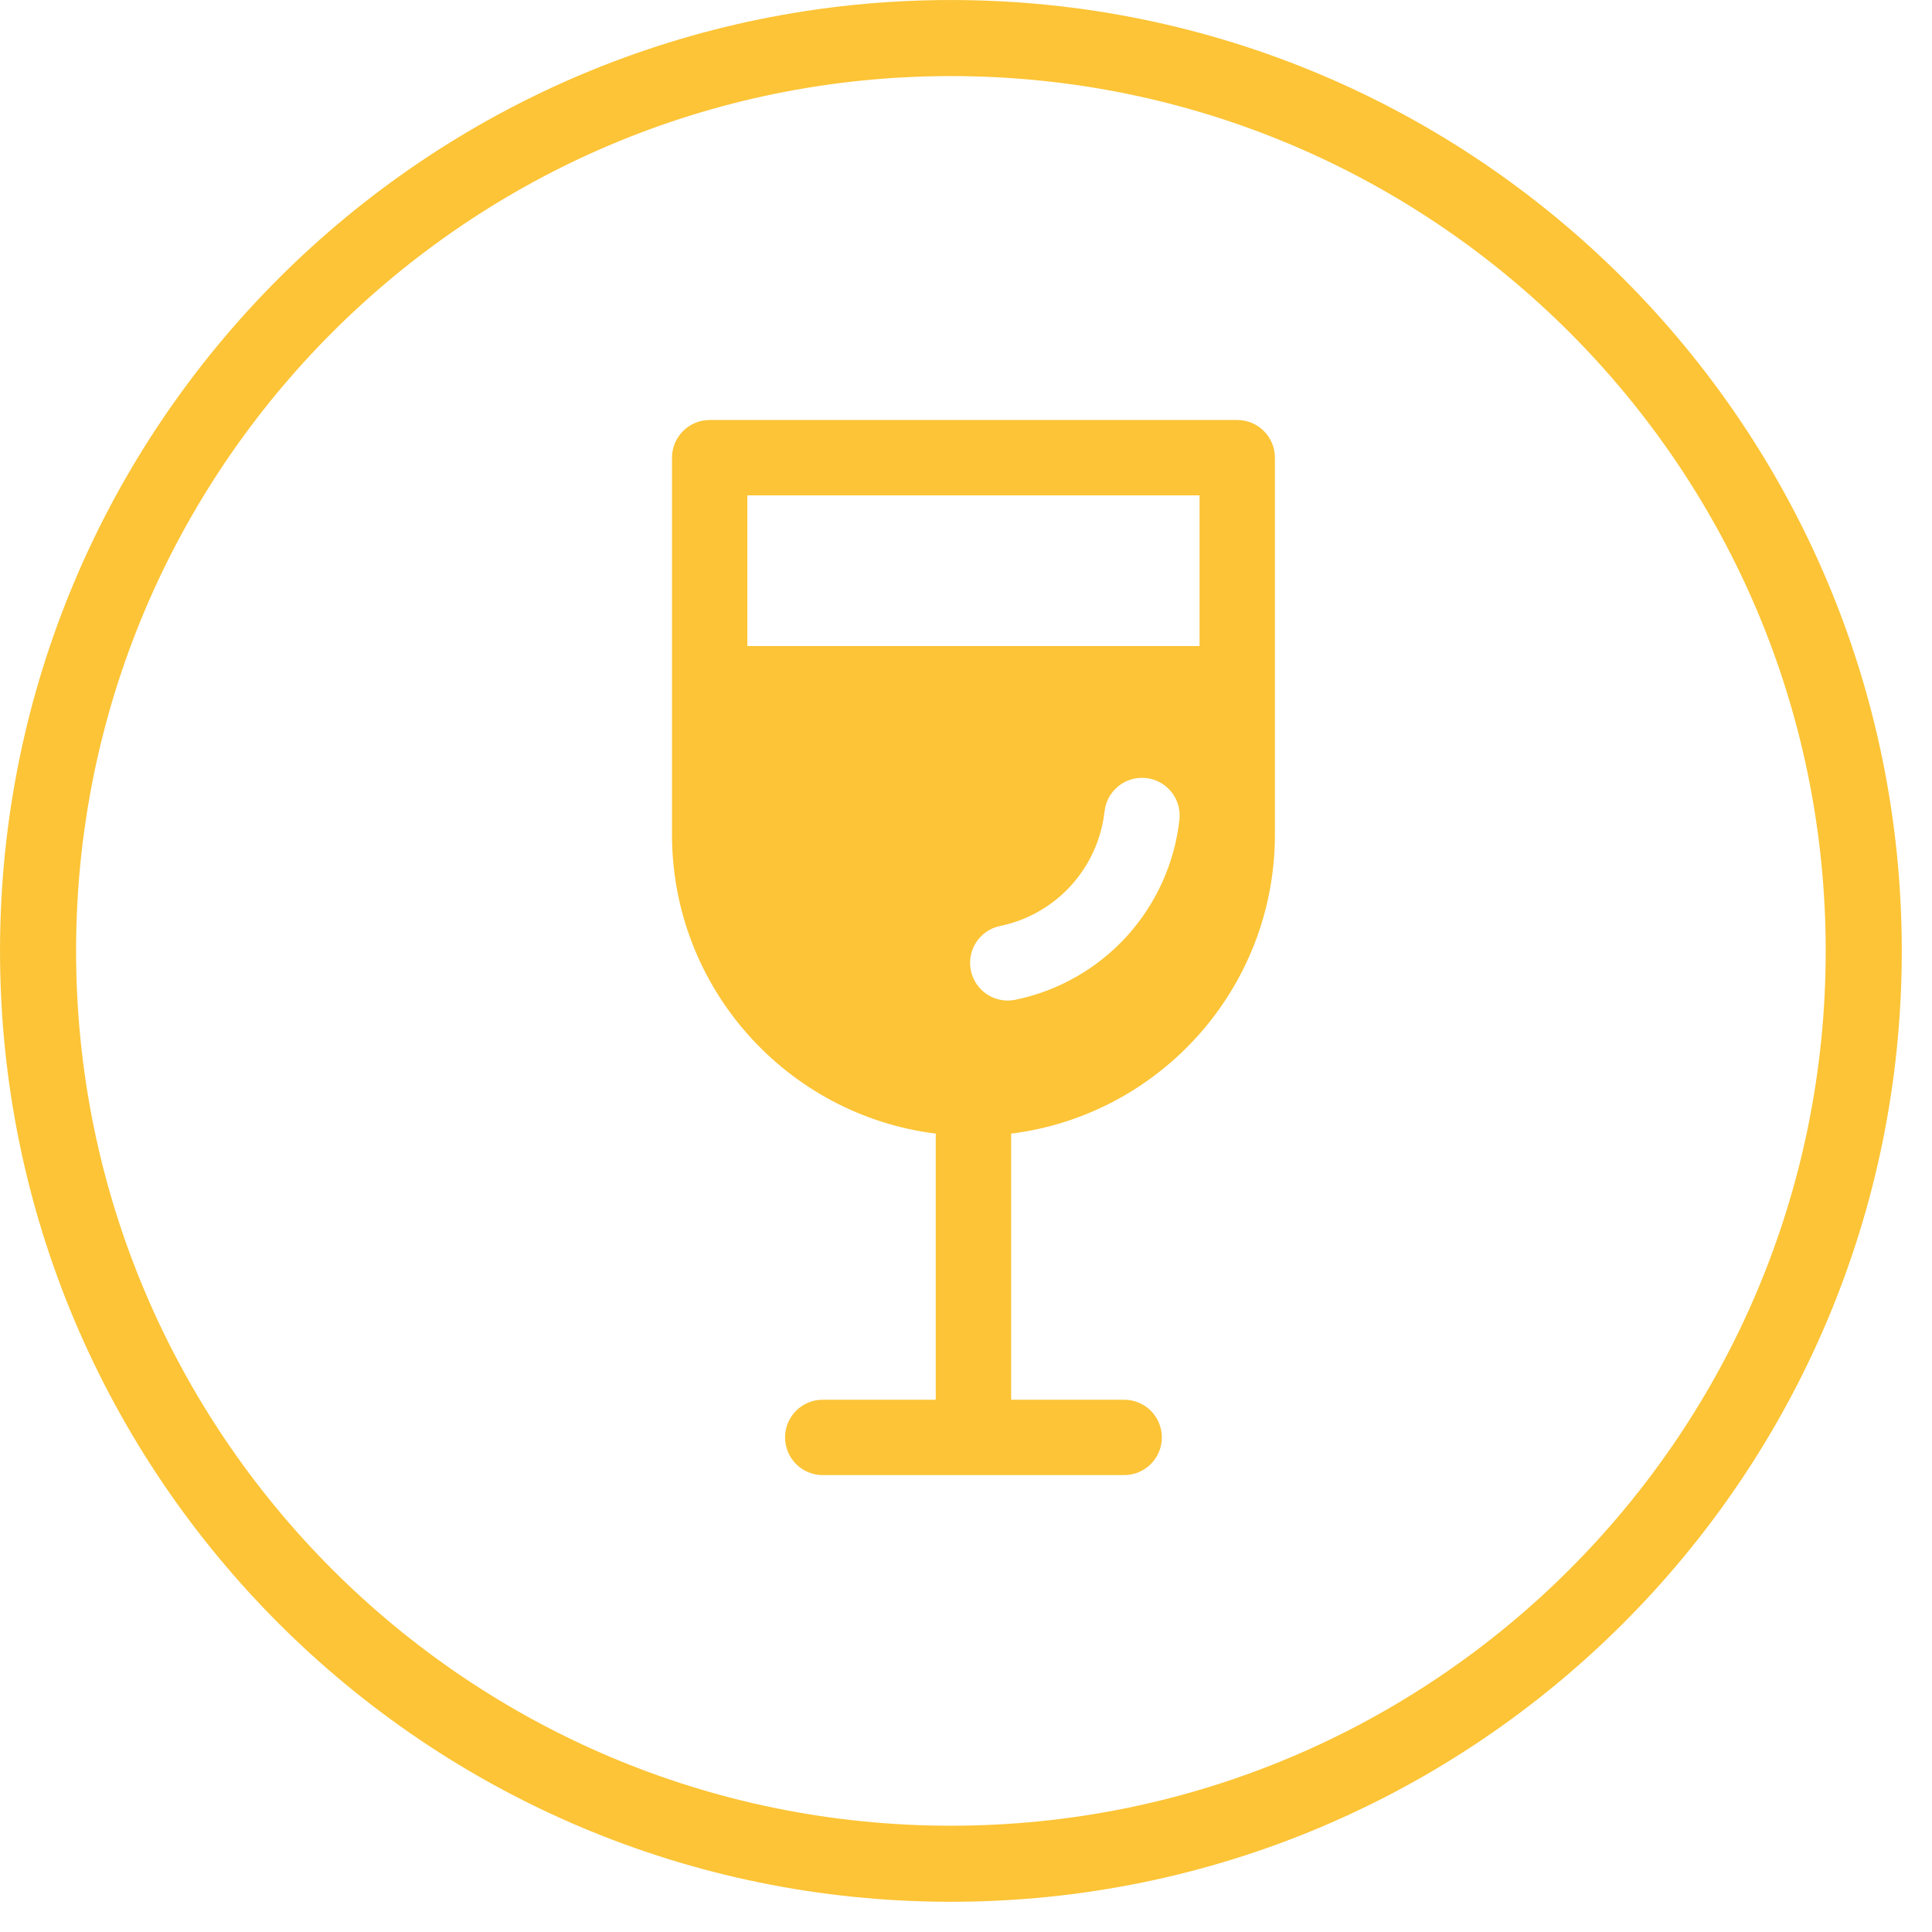
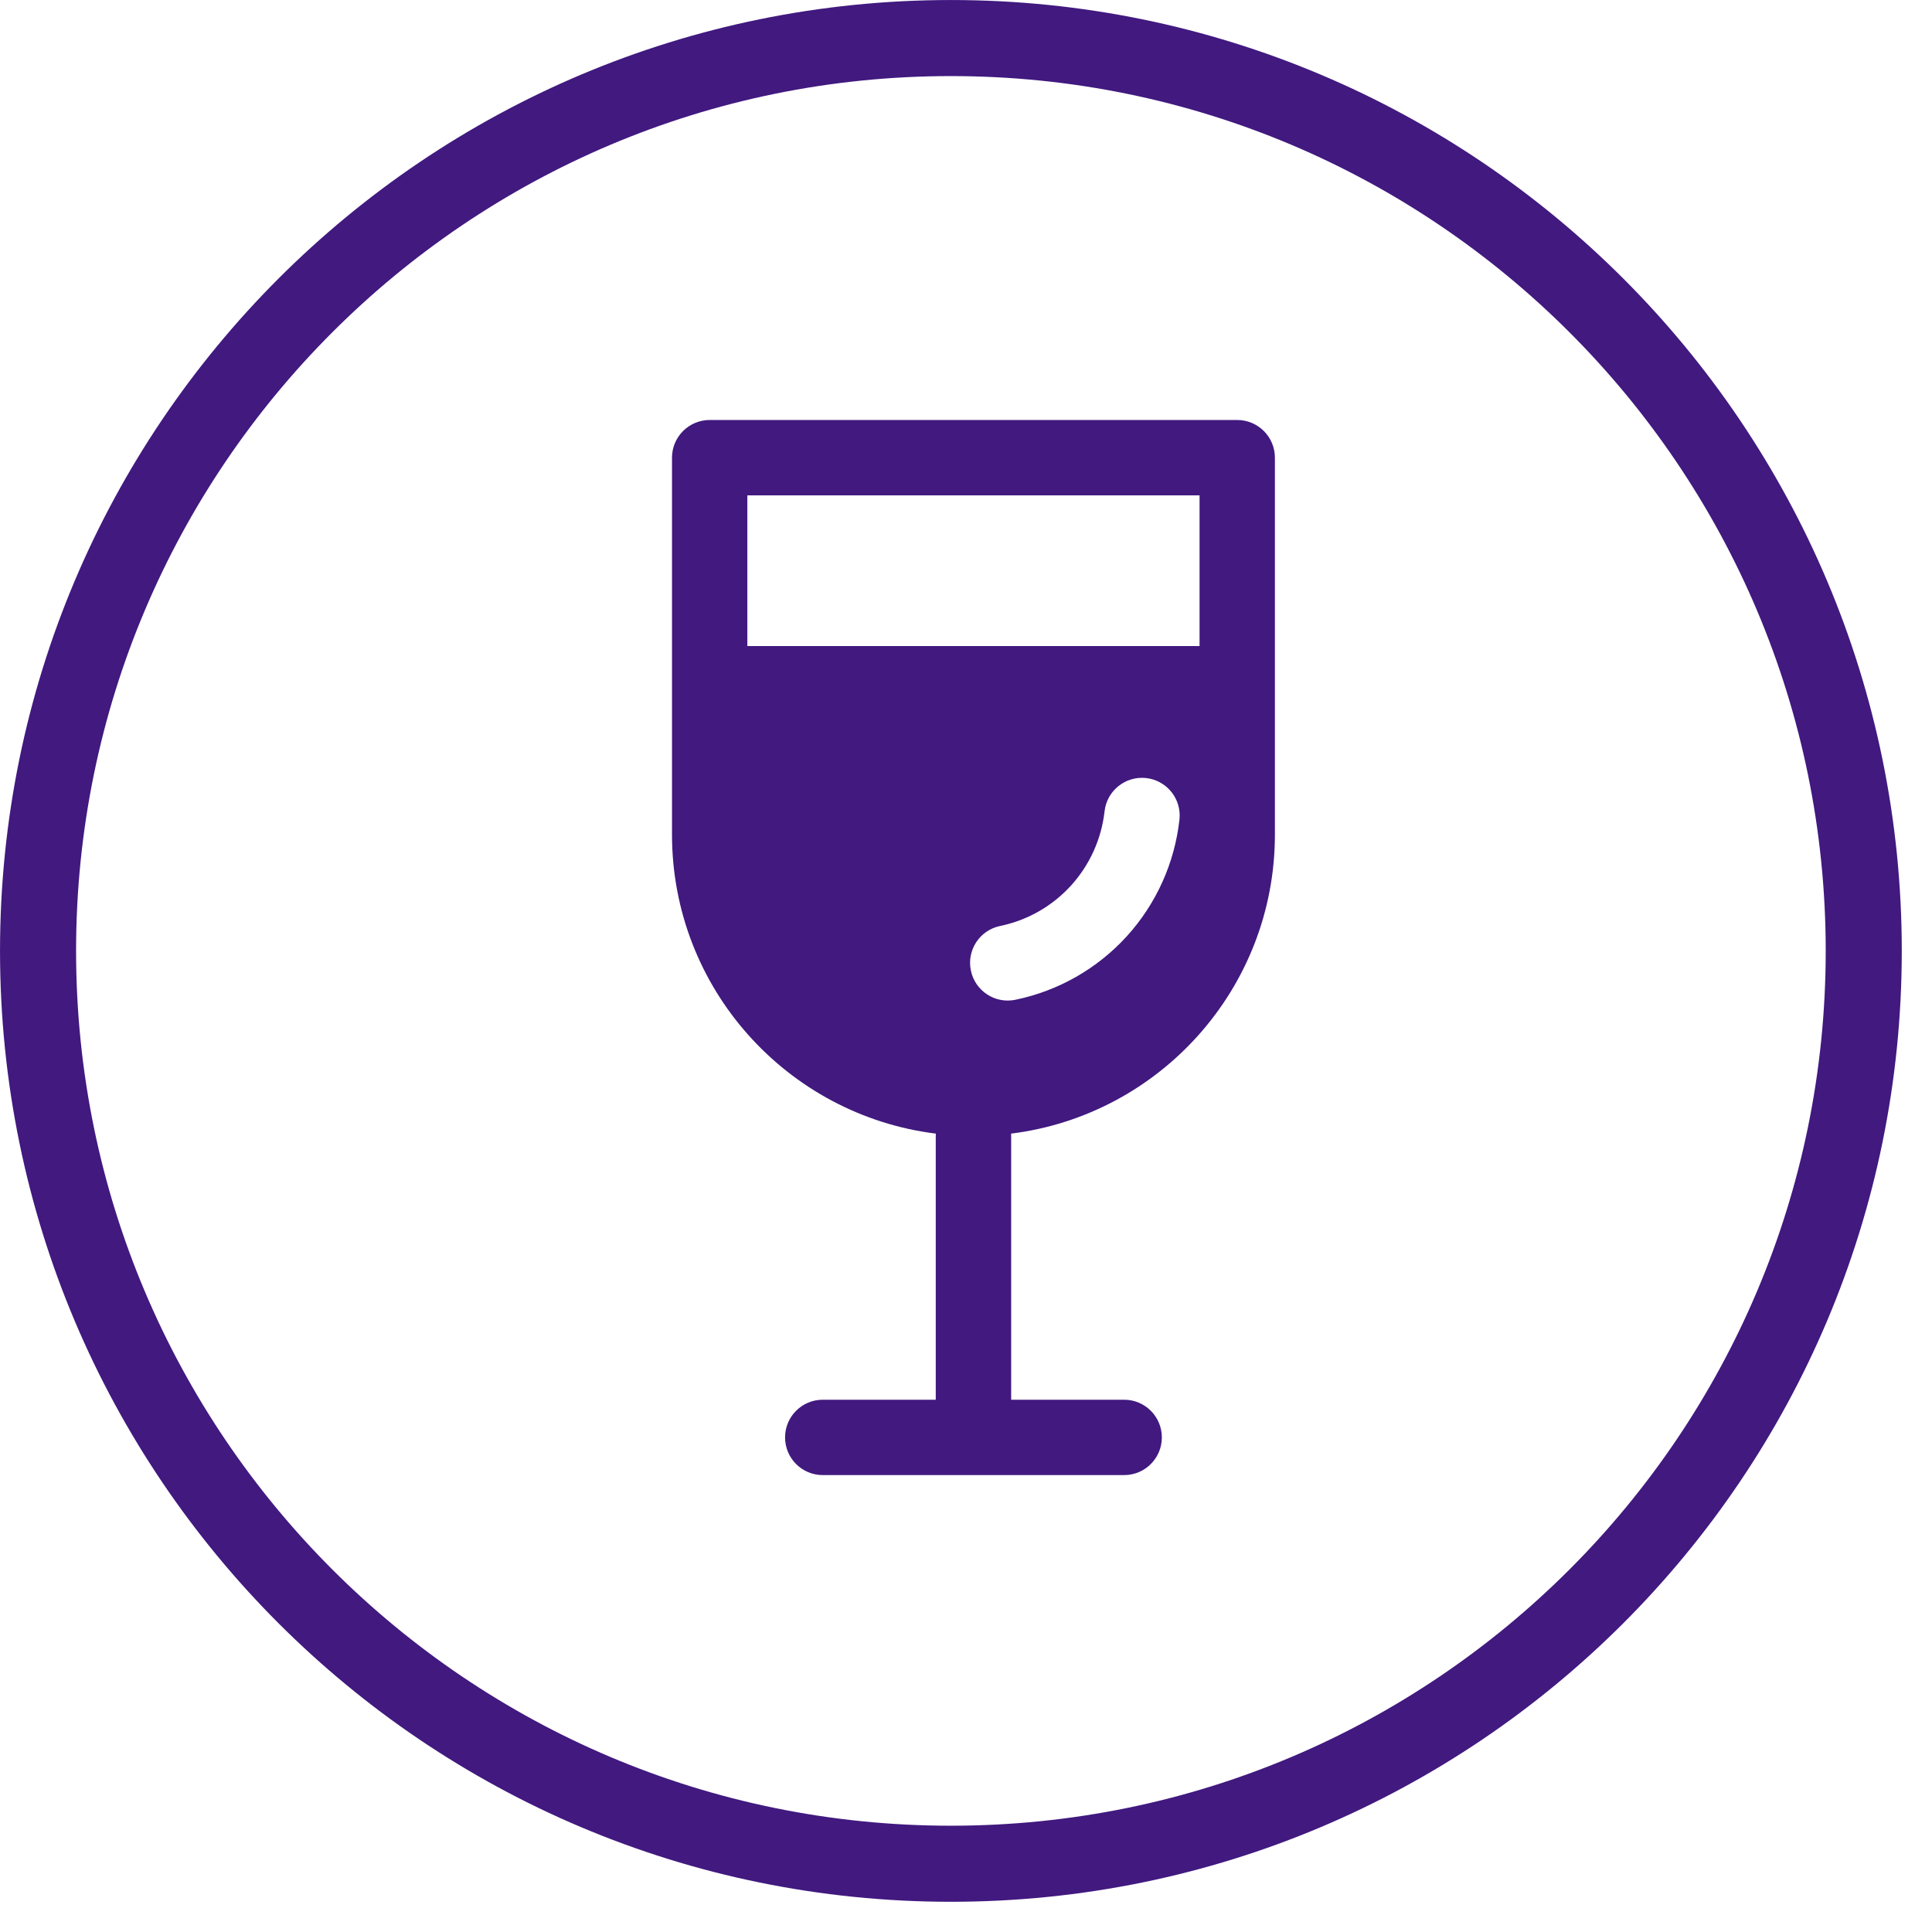
<svg xmlns="http://www.w3.org/2000/svg" width="46" height="46" viewBox="0 0 46 46" fill="none">
-   <rect x="0.906" y="0.906" width="43.469" height="43.469" rx="21.735" stroke="#FCC436" stroke-width="1.811" />
-   <path d="M16.897 10C16.402 10 16 10.402 16 10.897V19.869C16 23.53 18.741 26.55 22.282 26.991C22.281 27.01 22.28 27.028 22.28 27.047V33.327H19.589C19.093 33.327 18.692 33.729 18.692 34.224C18.692 34.719 19.093 35.121 19.589 35.121H26.766C27.262 35.121 27.663 34.719 27.663 34.224C27.663 33.729 27.262 33.327 26.766 33.327H24.075V27.047C24.075 27.028 24.074 27.01 24.073 26.991C27.614 26.55 30.355 23.53 30.355 19.869V10.897C30.355 10.402 29.953 10 29.458 10H16.897ZM17.794 15.383V11.794H28.561V15.383H17.794ZM28.082 19.516C27.967 20.552 27.527 21.524 26.826 22.295C26.124 23.065 25.196 23.594 24.176 23.804C23.69 23.905 23.216 23.593 23.116 23.107C23.015 22.622 23.327 22.147 23.813 22.047C24.462 21.913 25.052 21.577 25.499 21.086C25.945 20.596 26.225 19.977 26.299 19.318C26.353 18.826 26.797 18.471 27.289 18.525C27.782 18.58 28.137 19.023 28.082 19.516Z" fill="#FCC436" />
+   <rect x="0.906" y="0.906" width="43.469" height="43.469" rx="21.735" stroke="#41197f" stroke-width="1.811" />
+   <path d="M16.897 10C16.402 10 16 10.402 16 10.897V19.869C16 23.53 18.741 26.55 22.282 26.991C22.281 27.01 22.28 27.028 22.28 27.047V33.327H19.589C19.093 33.327 18.692 33.729 18.692 34.224C18.692 34.719 19.093 35.121 19.589 35.121H26.766C27.262 35.121 27.663 34.719 27.663 34.224C27.663 33.729 27.262 33.327 26.766 33.327H24.075V27.047C24.075 27.028 24.074 27.01 24.073 26.991C27.614 26.55 30.355 23.53 30.355 19.869V10.897C30.355 10.402 29.953 10 29.458 10H16.897ZM17.794 15.383V11.794H28.561V15.383H17.794ZM28.082 19.516C27.967 20.552 27.527 21.524 26.826 22.295C26.124 23.065 25.196 23.594 24.176 23.804C23.69 23.905 23.216 23.593 23.116 23.107C23.015 22.622 23.327 22.147 23.813 22.047C24.462 21.913 25.052 21.577 25.499 21.086C25.945 20.596 26.225 19.977 26.299 19.318C26.353 18.826 26.797 18.471 27.289 18.525C27.782 18.58 28.137 19.023 28.082 19.516Z" fill="#41197f" />
</svg>
